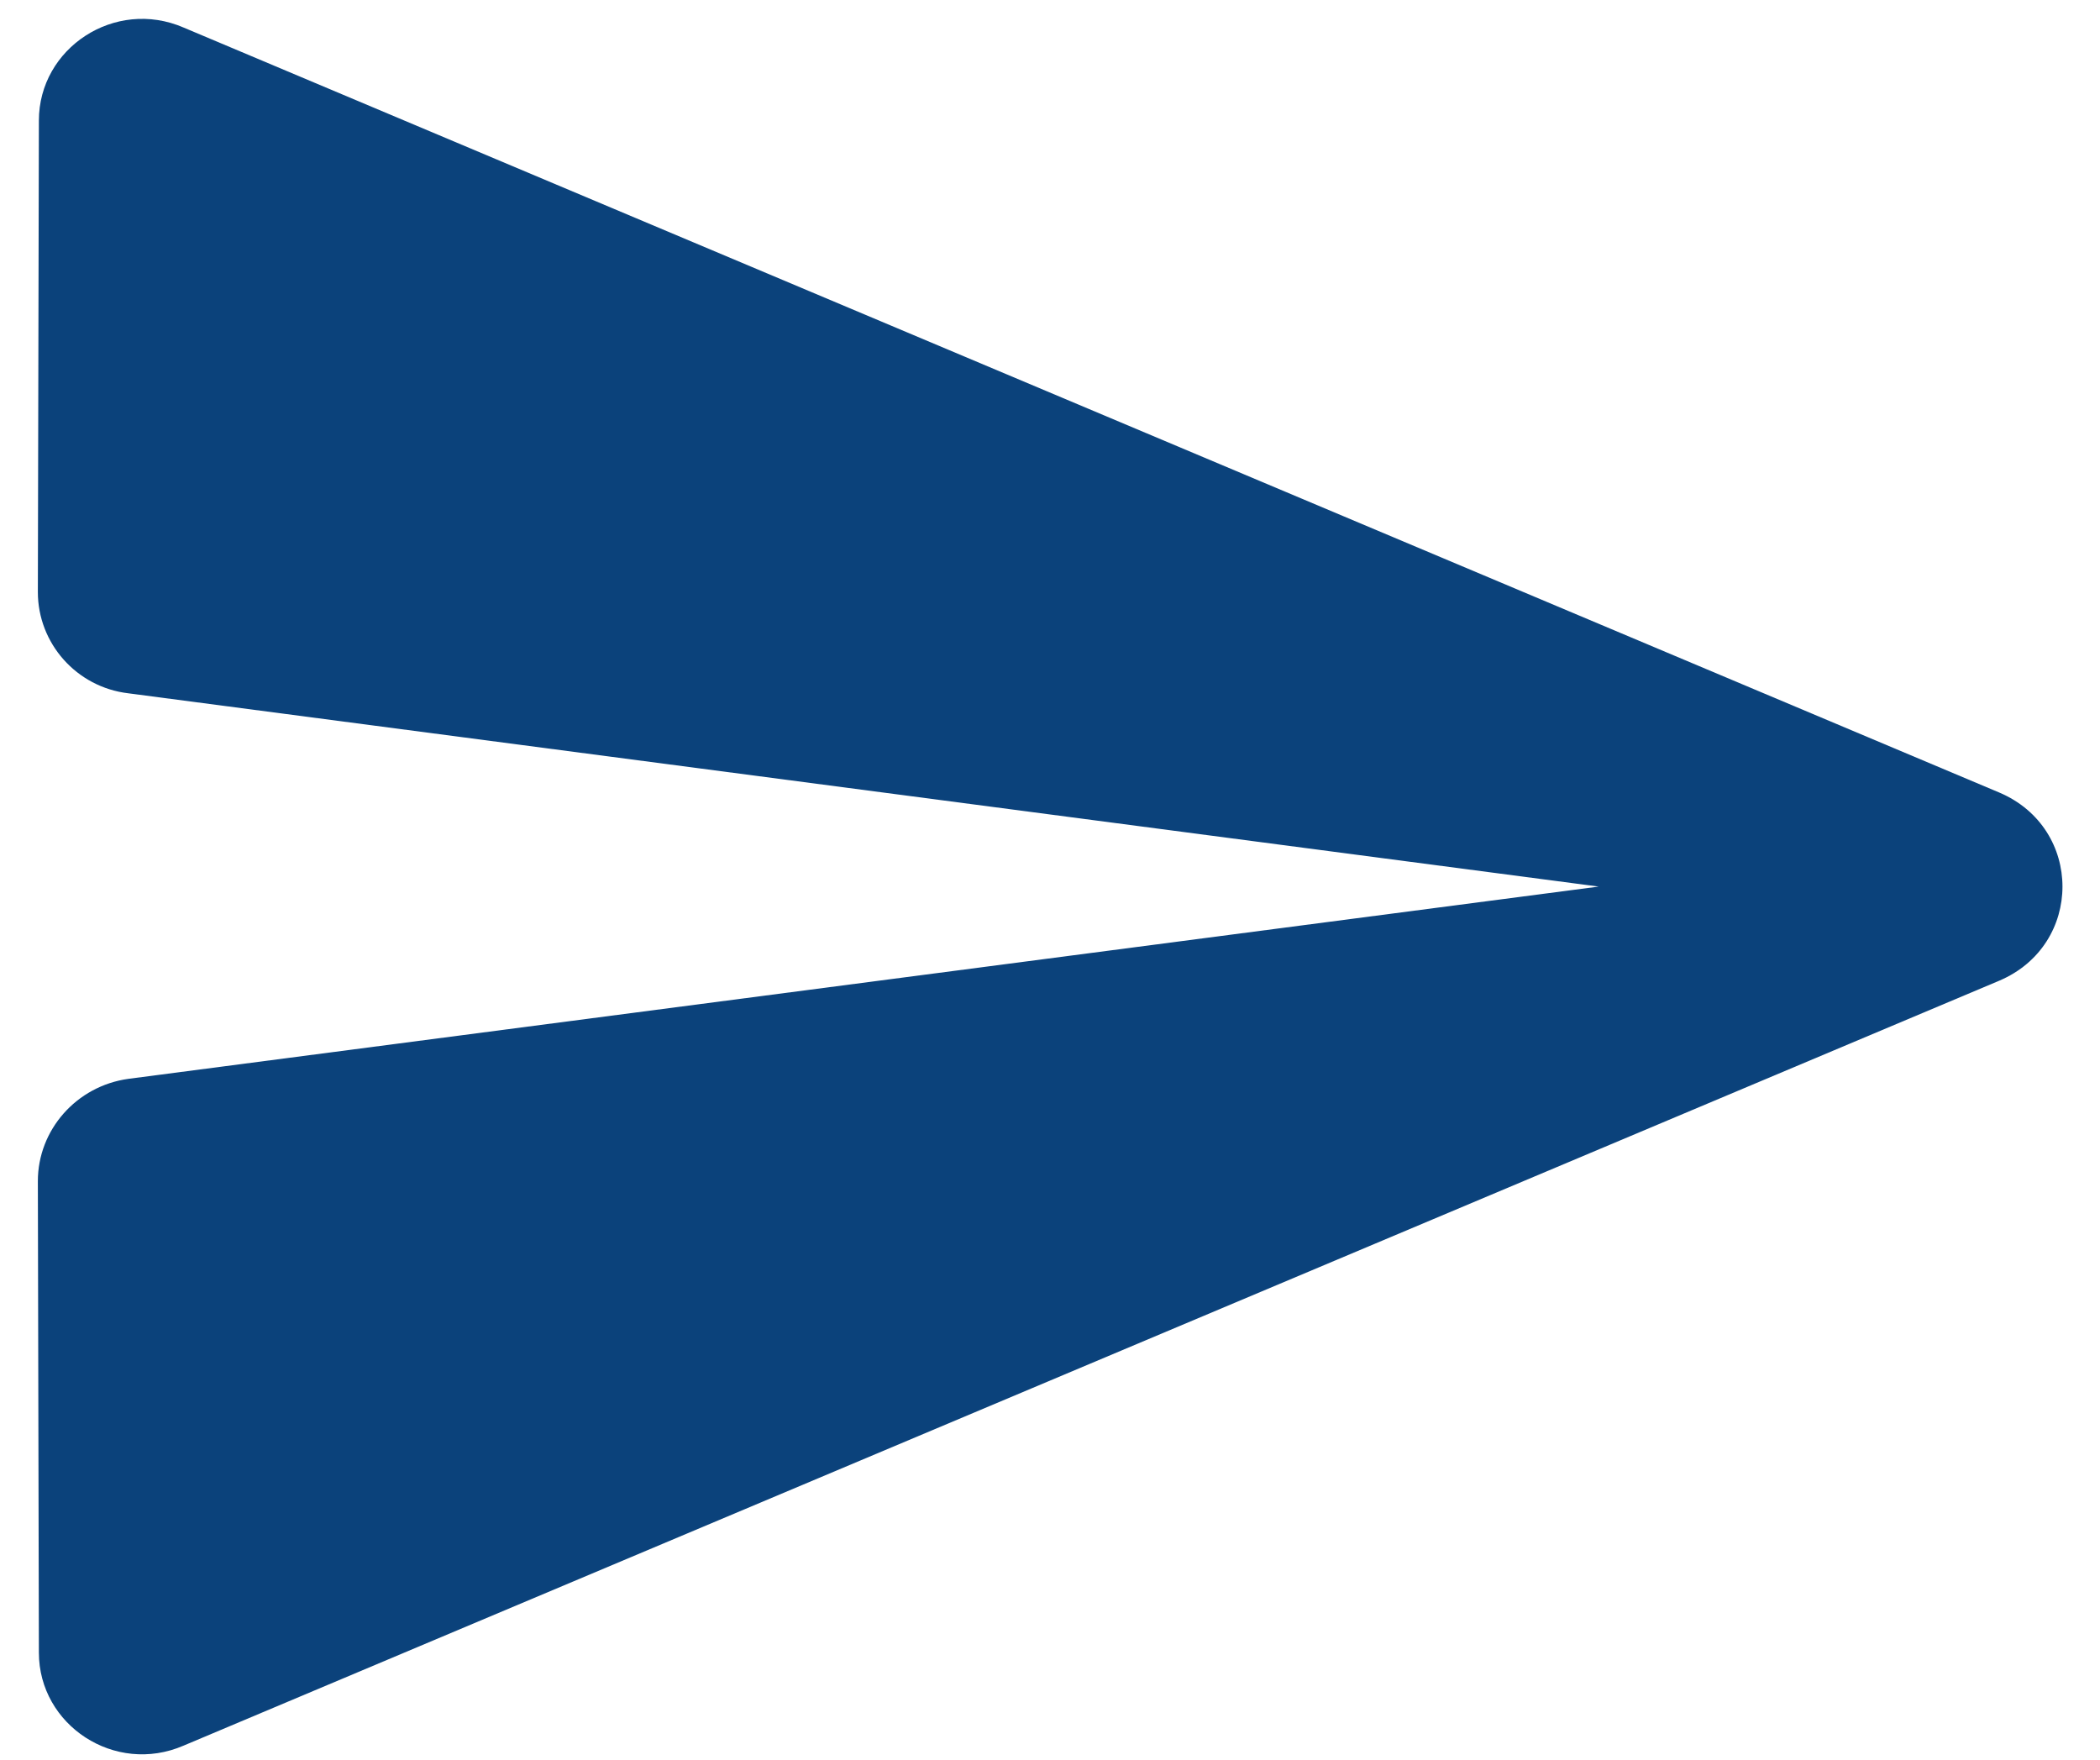
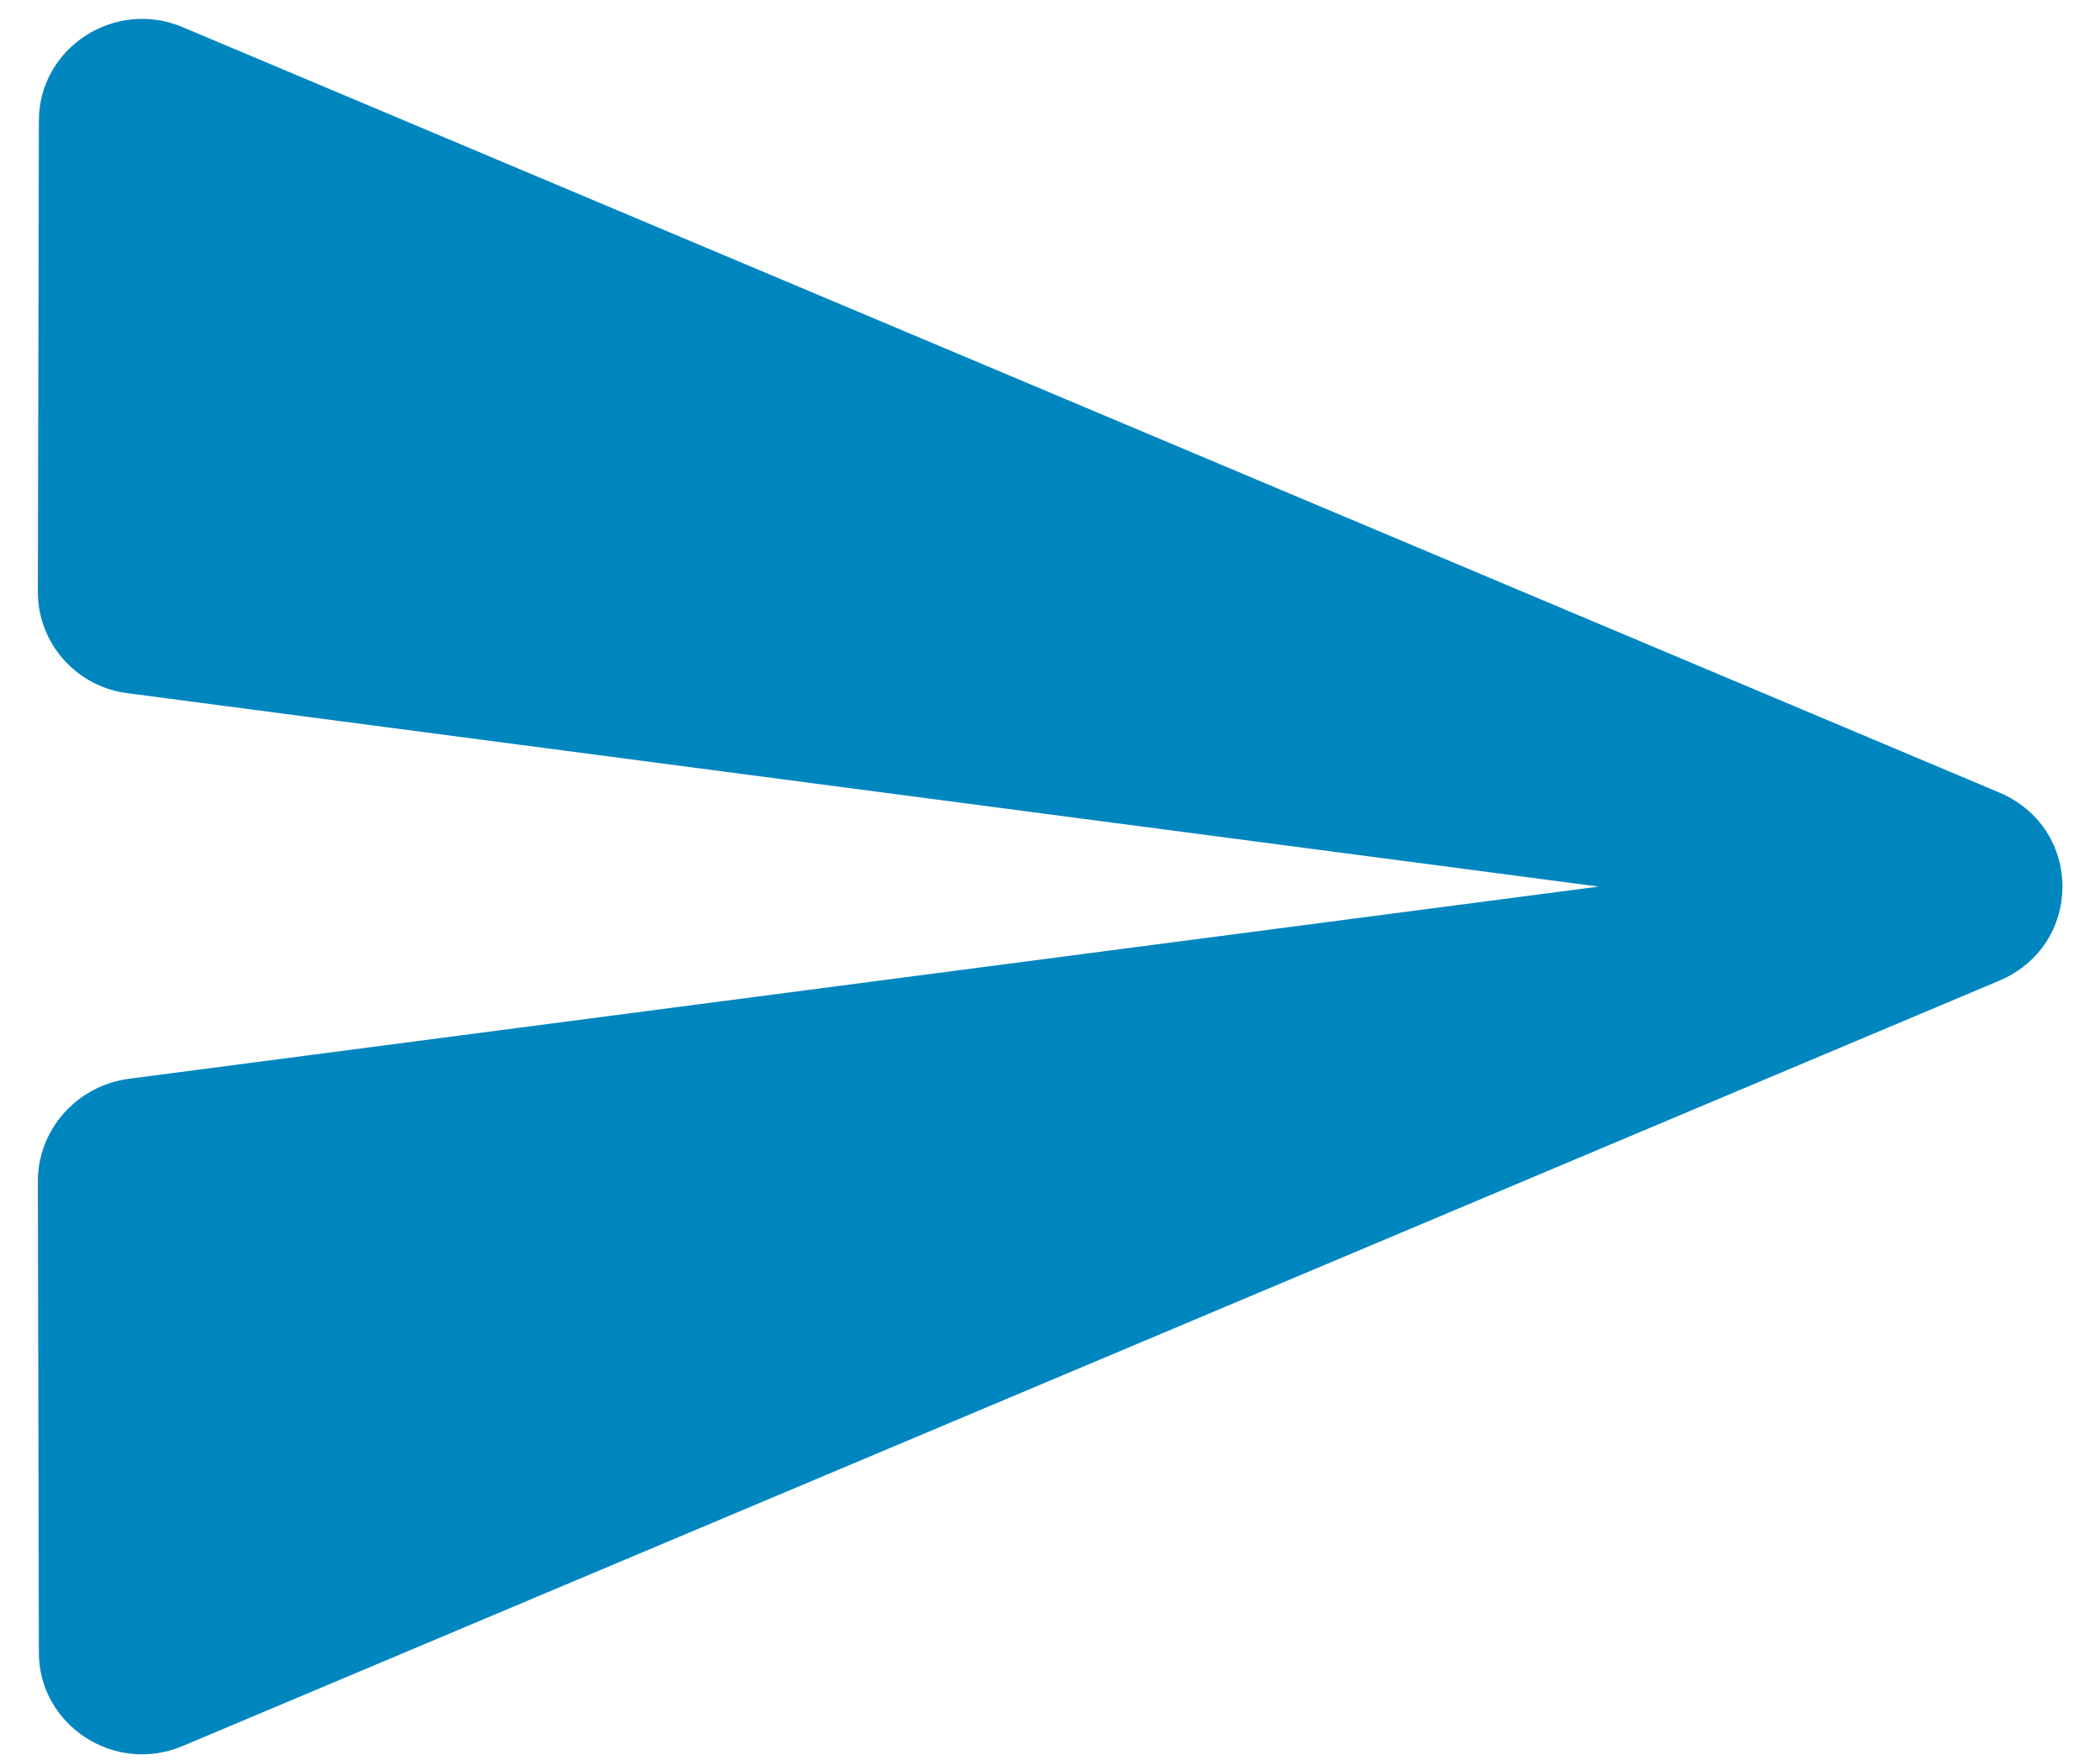
<svg xmlns="http://www.w3.org/2000/svg" width="37" height="31" viewBox="0 0 37 31" fill="none">
-   <path fill-rule="evenodd" clip-rule="evenodd" d="M3.234 30.753L35.225 17.277C36.71 16.646 36.71 14.592 35.225 13.962L3.234 0.485C2.024 -0.037 0.685 0.846 0.685 2.125L0.667 10.431C0.667 11.331 1.345 12.106 2.262 12.214L28.167 15.619L2.262 19.006C1.345 19.133 0.667 19.907 0.667 20.808L0.685 29.114C0.685 30.393 2.024 31.276 3.234 30.753Z" fill="#0B427B" />
+   <path fill-rule="evenodd" clip-rule="evenodd" d="M3.234 30.753L35.225 17.277C36.71 16.646 36.71 14.592 35.225 13.962L3.234 0.485C2.024 -0.037 0.685 0.846 0.685 2.125L0.667 10.431C0.667 11.331 1.345 12.106 2.262 12.214L28.167 15.619L2.262 19.006C1.345 19.133 0.667 19.907 0.667 20.808L0.685 29.114C0.685 30.393 2.024 31.276 3.234 30.753Z" fill="#0086bf" />
</svg>
